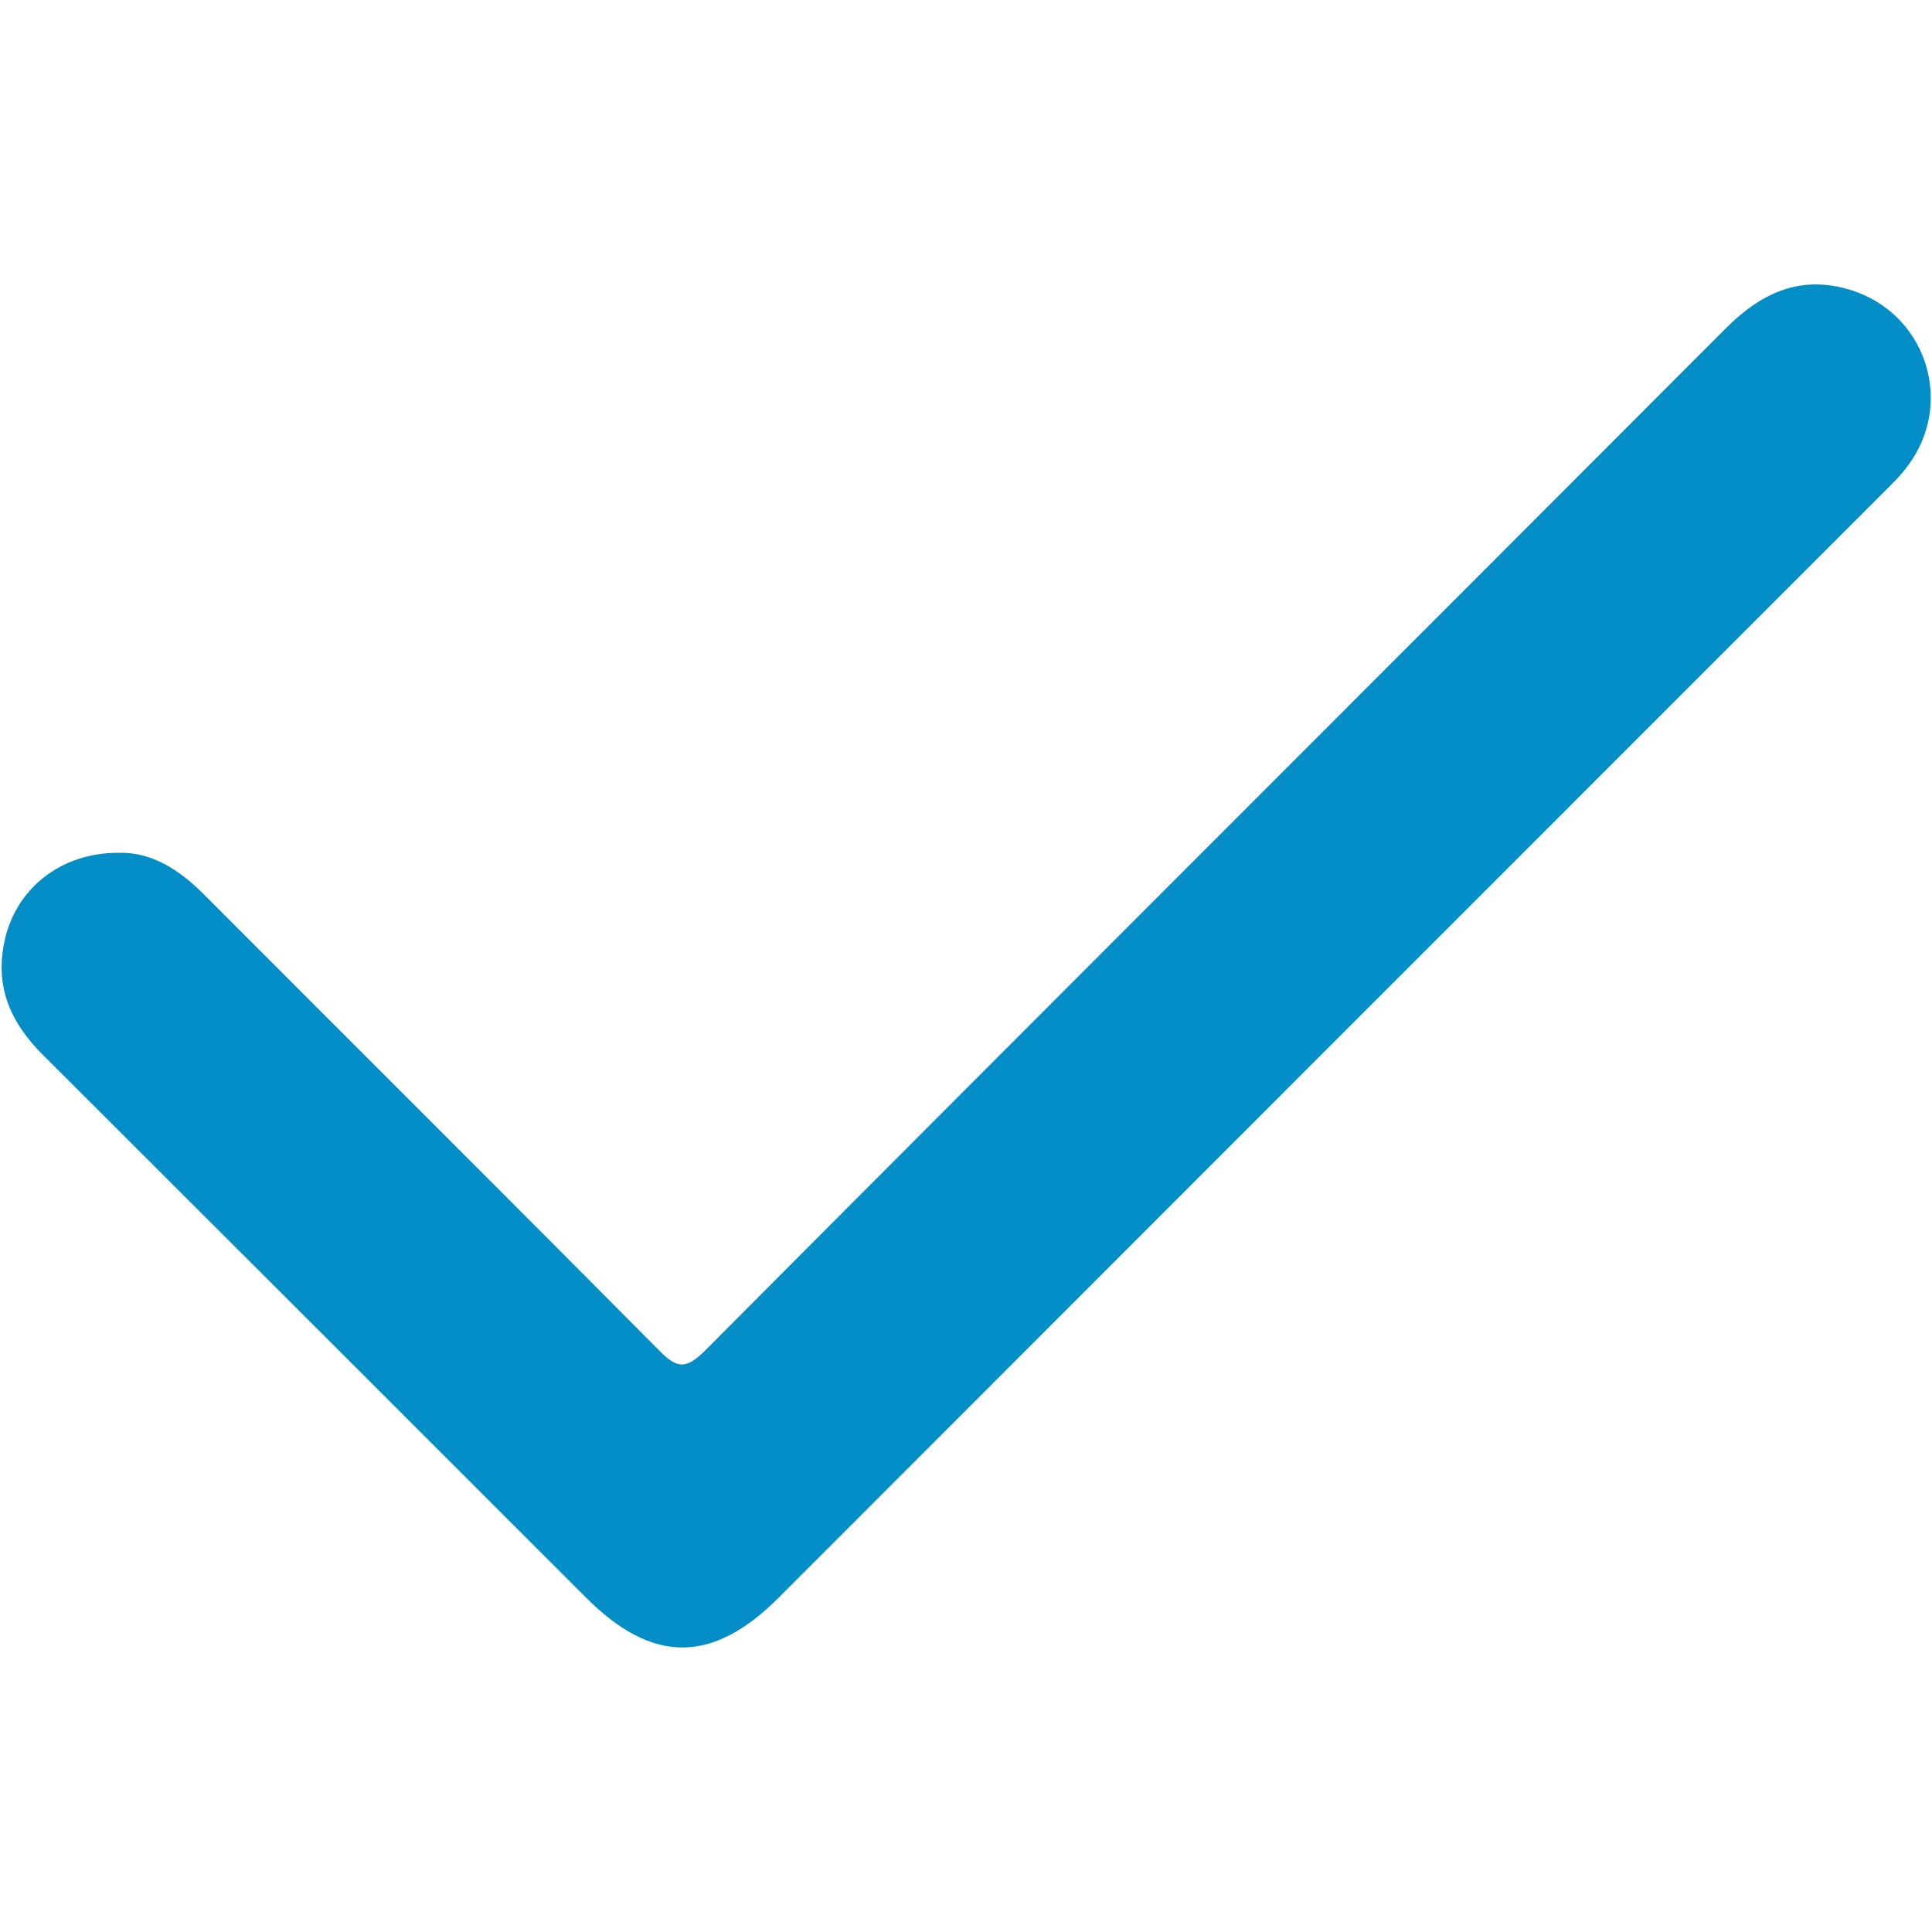
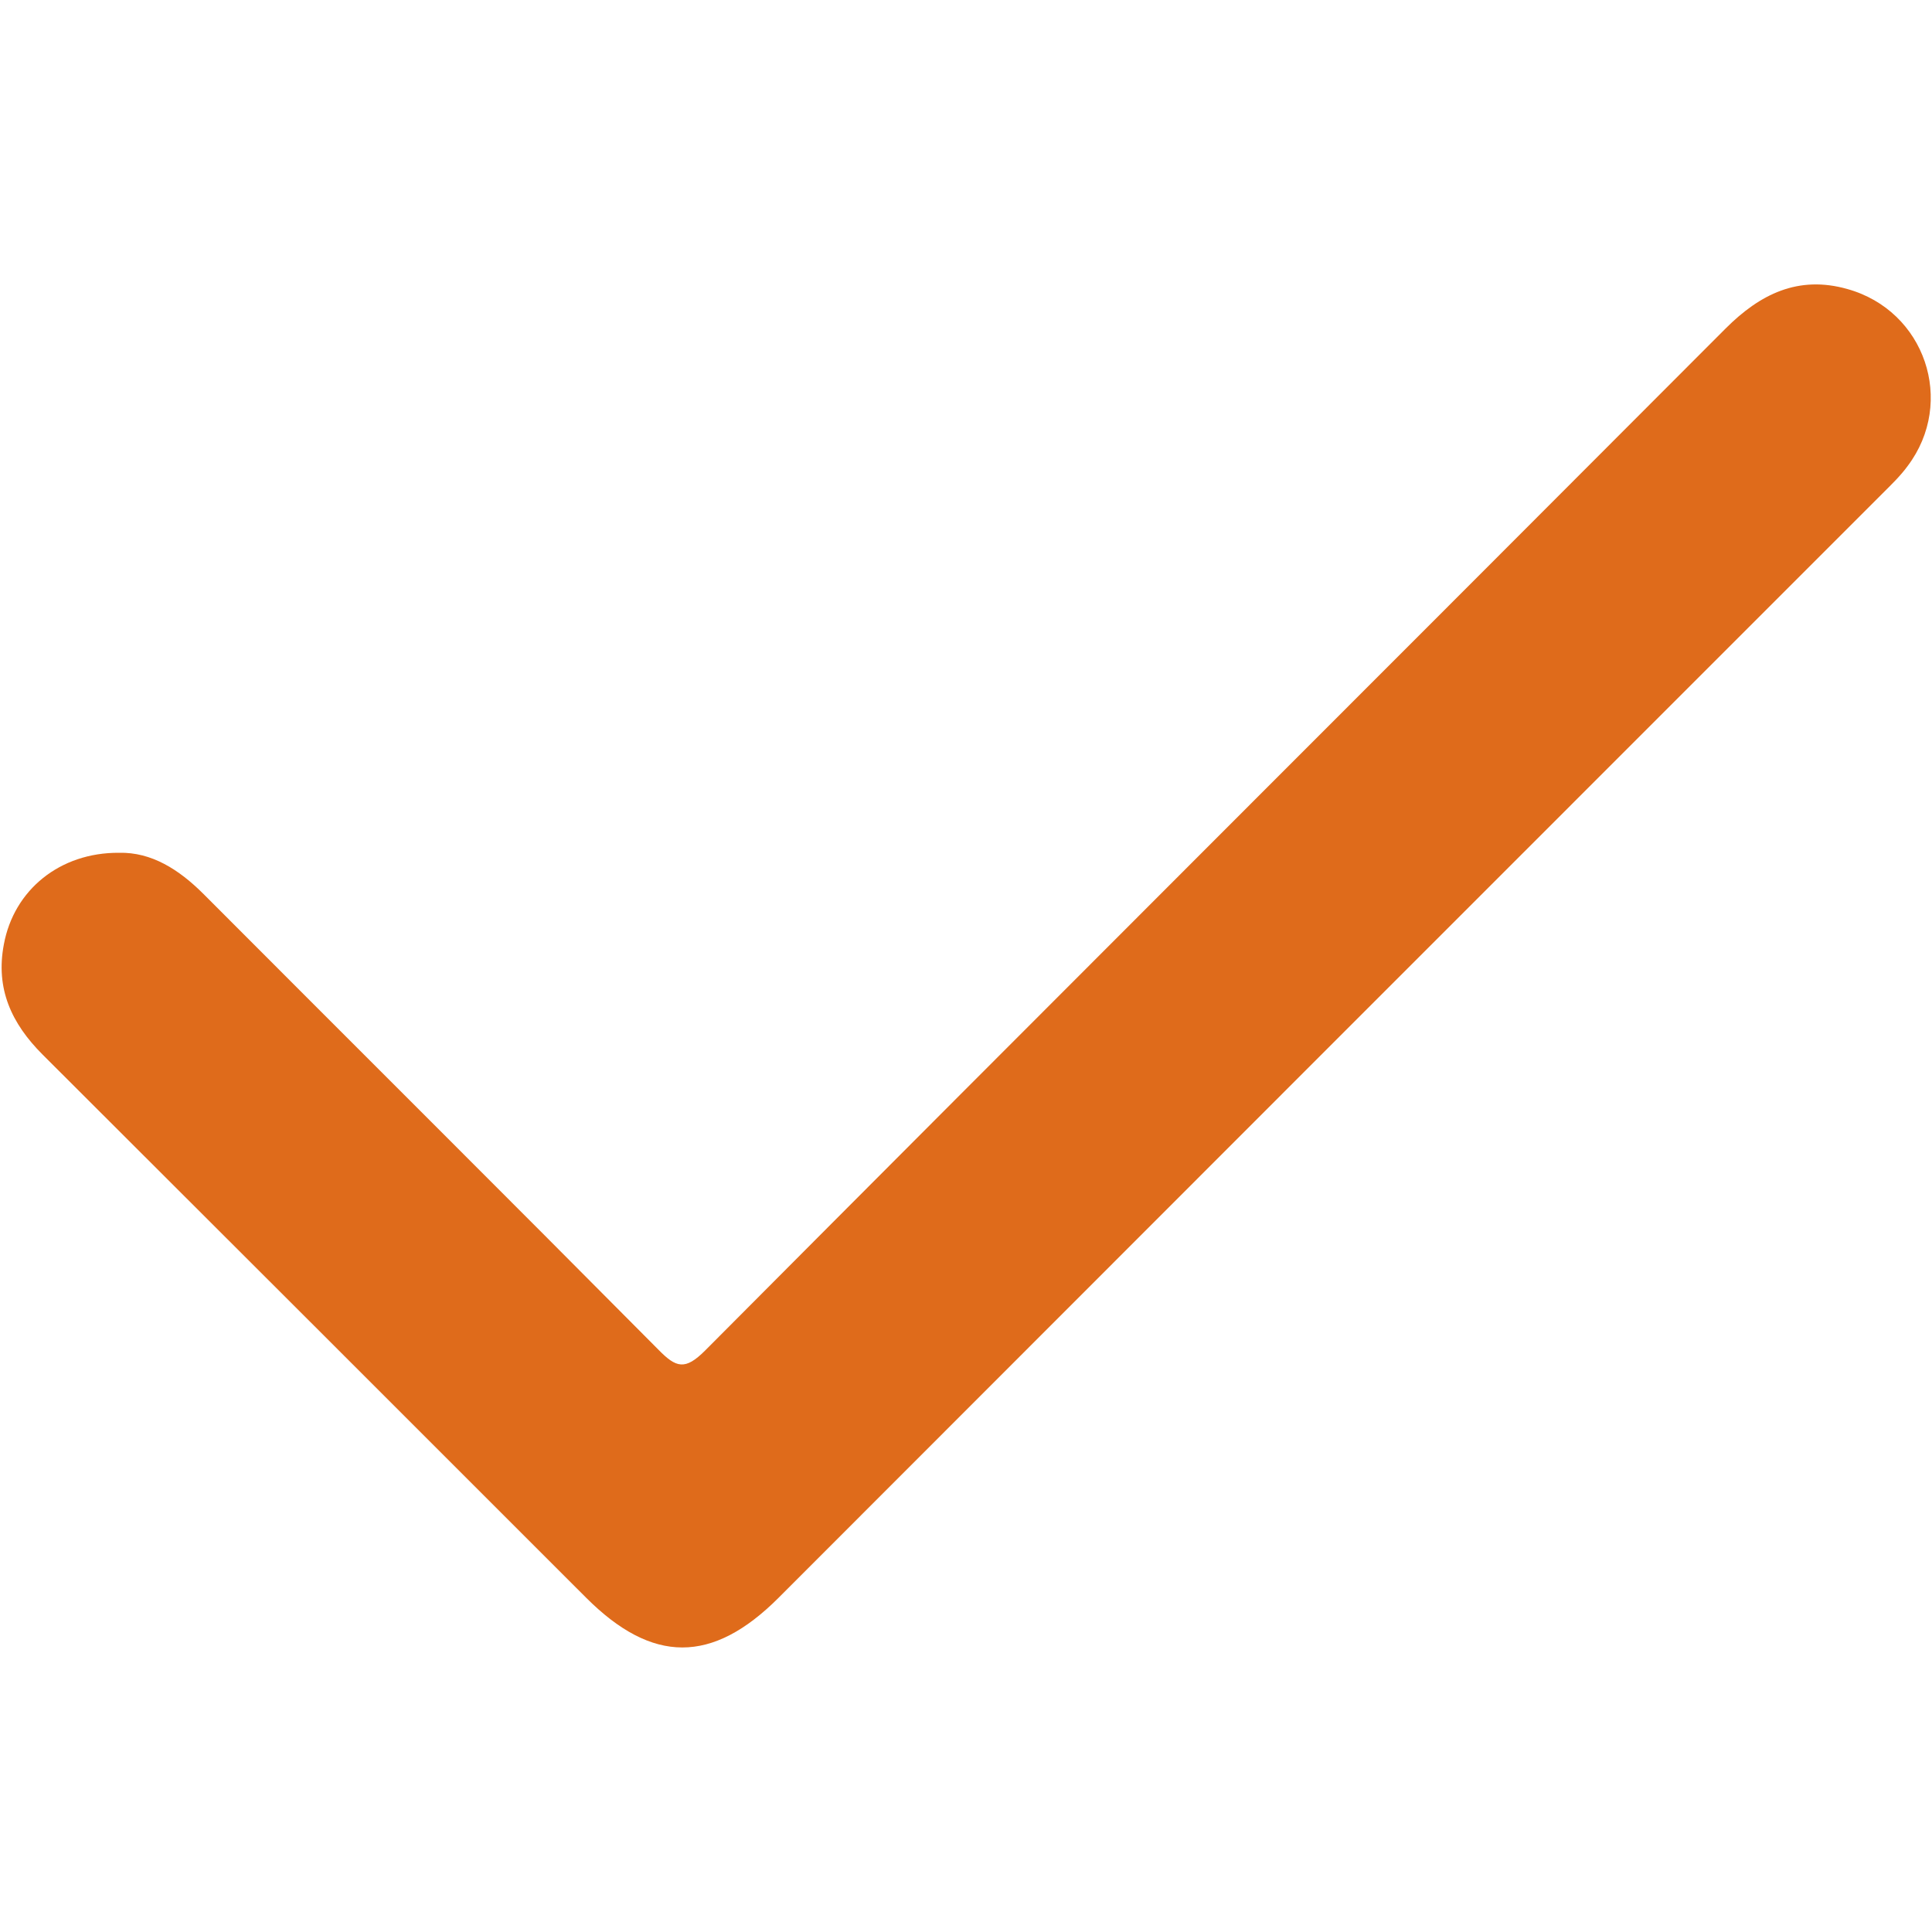
<svg xmlns="http://www.w3.org/2000/svg" version="1.1" id="Layer_1" x="0px" y="0px" viewBox="0 0 500 500" style="enable-background:new 0 0 500 500;" xml:space="preserve">
  <style type="text/css">
- 	.st0{fill:#038EC7;}
+ 	.st0{fill:#DF6B1B;}
</style>
  <g>
-     <path class="st0" d="M30.8,220.7c8.4-0.2,15.5,4.3,21.9,10.7c39.2,39.3,78.6,78.5,117.7,117.9c4.6,4.7,6.9,5.4,12.1,0.2   C270.4,261.2,358.6,173.2,446.6,85c8.9-8.9,18.8-13.8,31.5-10.2c20.1,5.6,28.1,29.2,15.6,45.8c-1.9,2.6-4.2,4.8-6.5,7.1   C391.9,223,296.7,318.2,201.5,413.5c-17.2,17.2-32.7,17.1-49.8,0C104.8,366.6,57.9,319.7,11,272.9c-8-8-12.2-17-10-28.5   C3.6,230.3,15.5,220.6,30.8,220.7z" />
+     <path class="st0" d="M30.8,220.7c8.4-0.2,15.5,4.3,21.9,10.7c39.2,39.3,78.6,78.5,117.7,117.9c4.6,4.7,6.9,5.4,12.1,0.2   c87.9-88.3,176.1-176.3,264.1-264.5c8.9-8.9,18.8-13.8,31.5-10.2c20.1,5.6,28.1,29.2,15.6,45.8c-1.9,2.6-4.2,4.8-6.5,7.1   C391.9,223,296.7,318.2,201.5,413.5c-17.2,17.2-32.7,17.1-49.8,0c-46.9-46.9-93.8-93.8-140.7-140.6c-8-8-12.2-17-10-28.5   C3.6,230.3,15.5,220.6,30.8,220.7z" />
  </g>
</svg>
